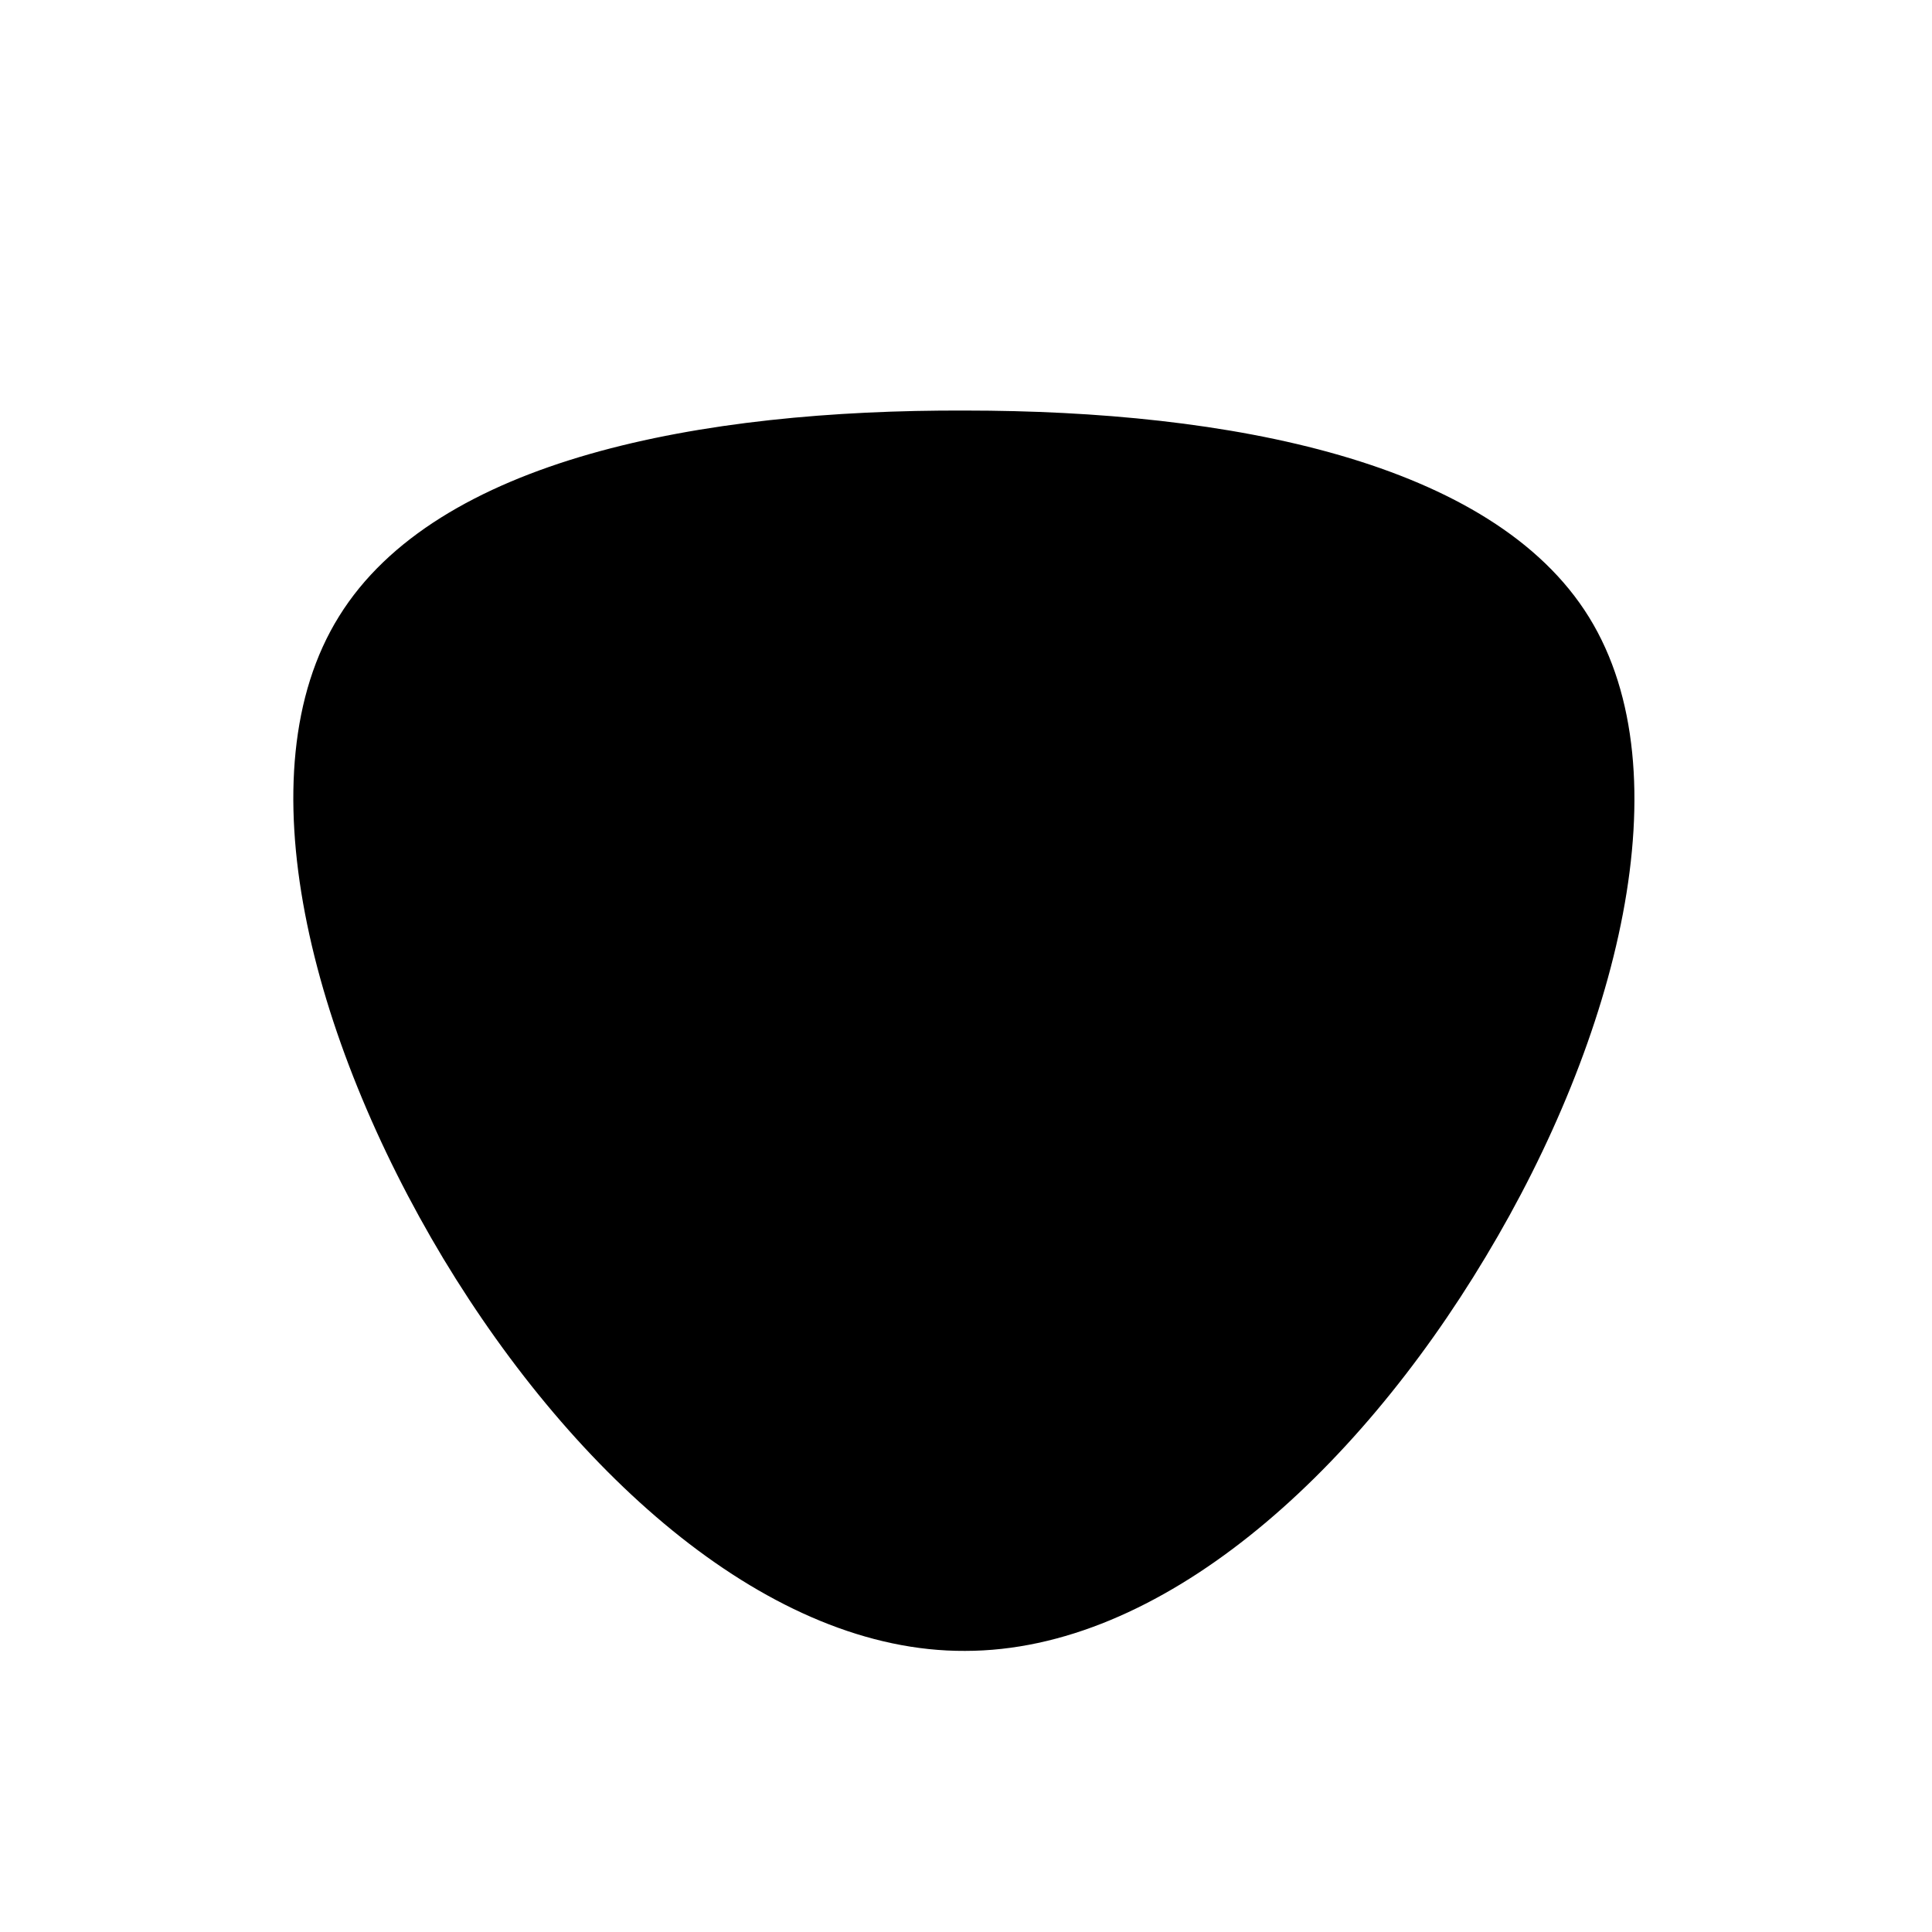
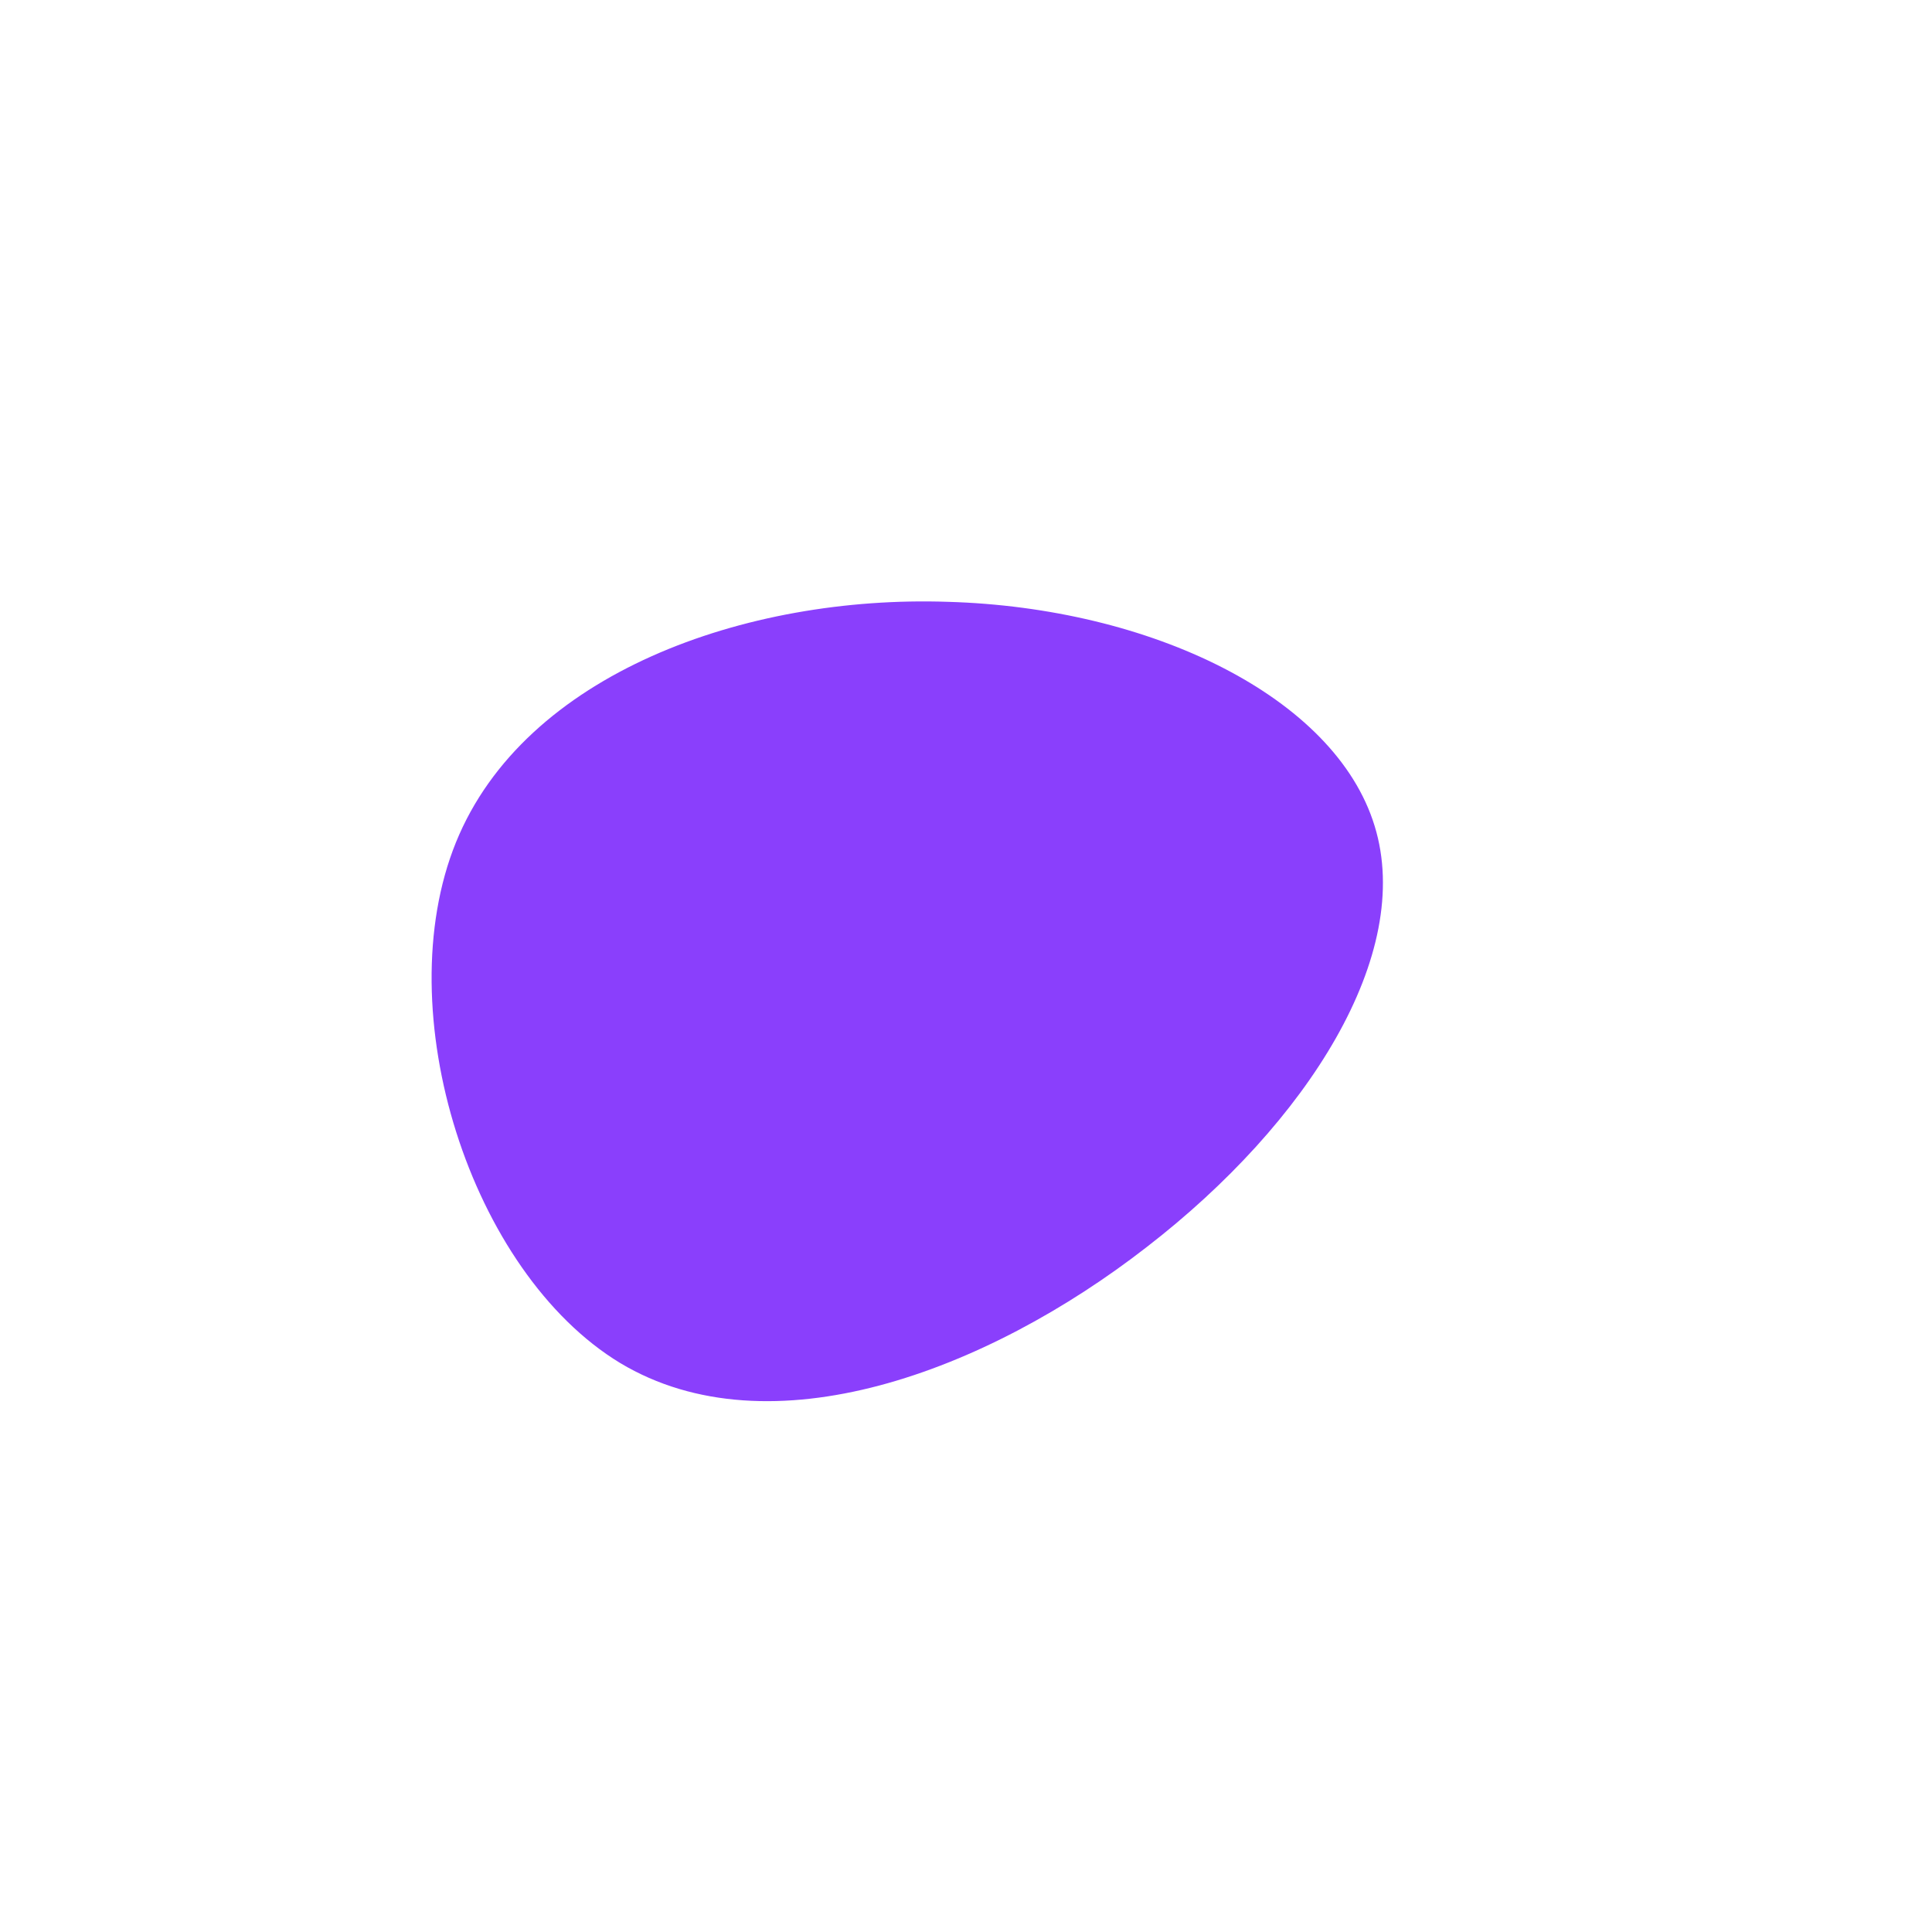
<svg xmlns="http://www.w3.org/2000/svg" viewBox="0 0 200 200">
-   <path fill="#000000" d="M64.5,-36.1C74.5,-19.9,67.4,7.5,53.8,30.1C40.2,52.8,20.1,70.9,-0.1,70.9C-20.2,71,-40.4,53,-54.1,30.3C-67.8,7.5,-75,-20,-64.9,-36.2C-54.8,-52.5,-27.4,-57.6,-0.1,-57.5C27.2,-57.5,54.5,-52.3,64.5,-36.1Z" transform="translate(100 100)" />
+   <path fill="#8A3FFC" d="M42.3,-14.5C46.4,-1.2,35.4,16.2,18.7,29.1C2.1,42,-20.3,50.4,-35.8,41.1C-51.3,31.7,-59.9,4.7,-52.8,-12.8C-45.7,-30.3,-22.8,-38.4,-1.9,-37.7C19.1,-37.1,38.2,-27.9,42.3,-14.5Z" transform="translate(100 100)" />
</svg>
